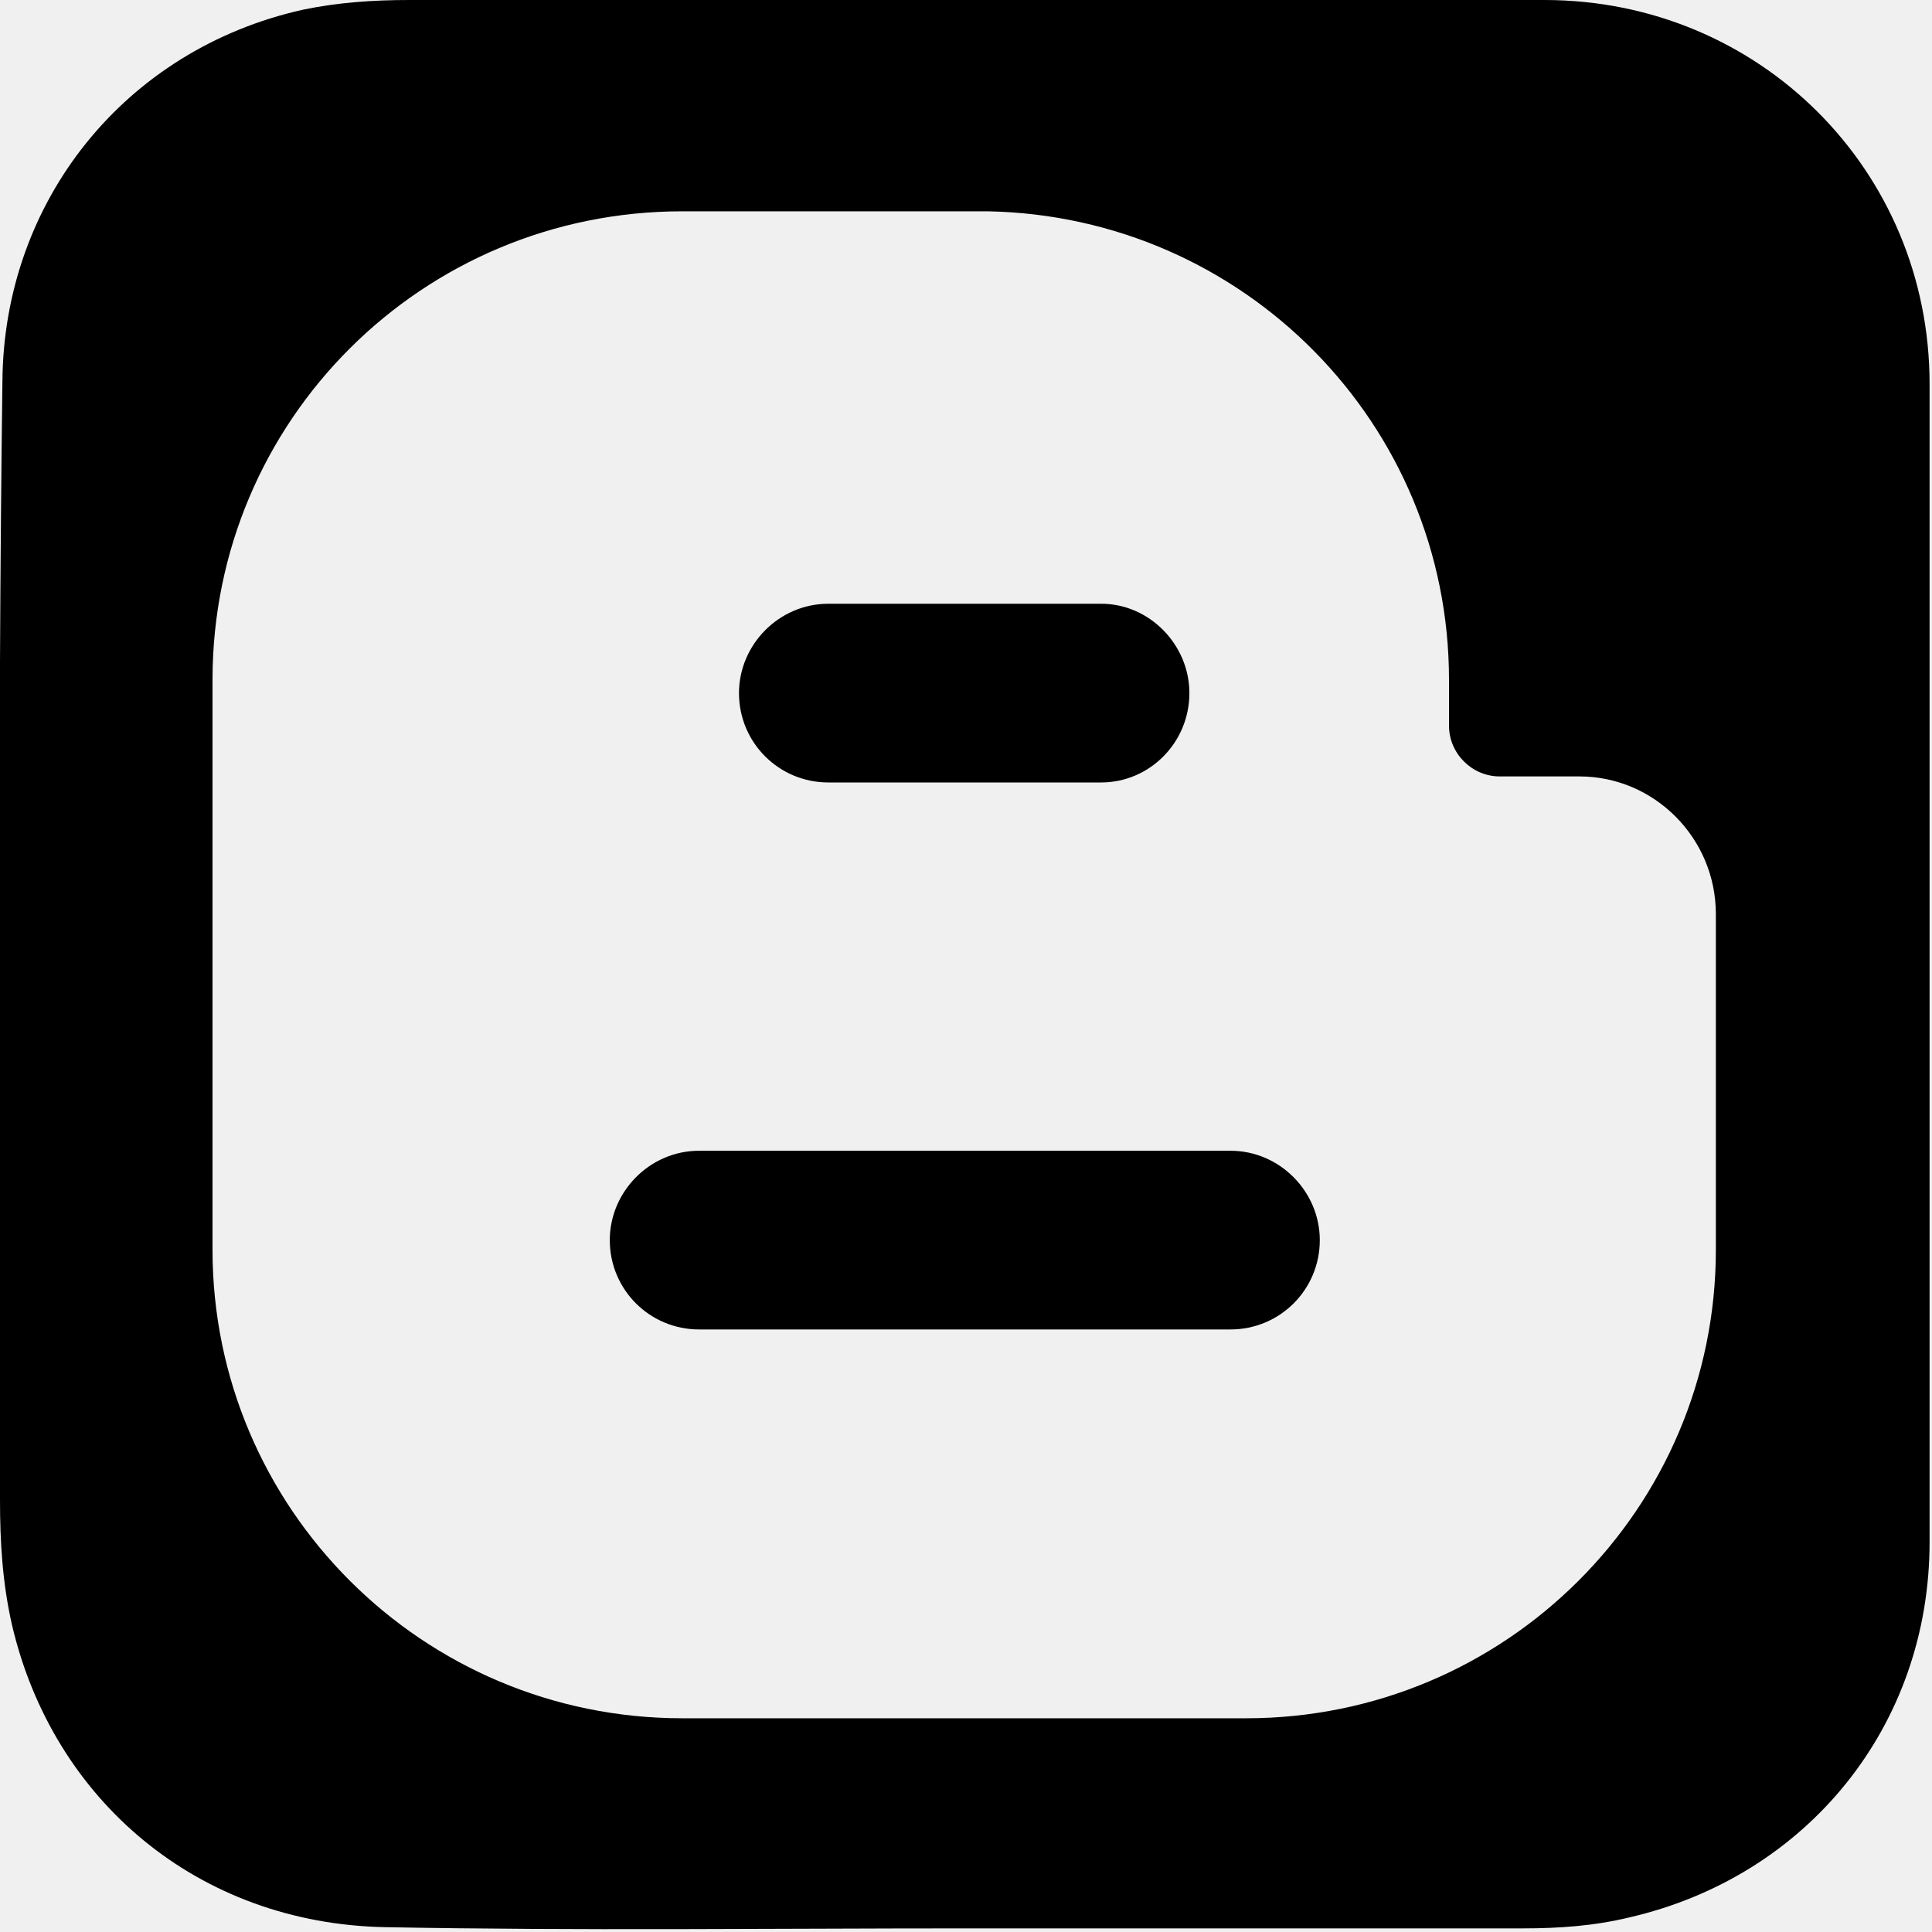
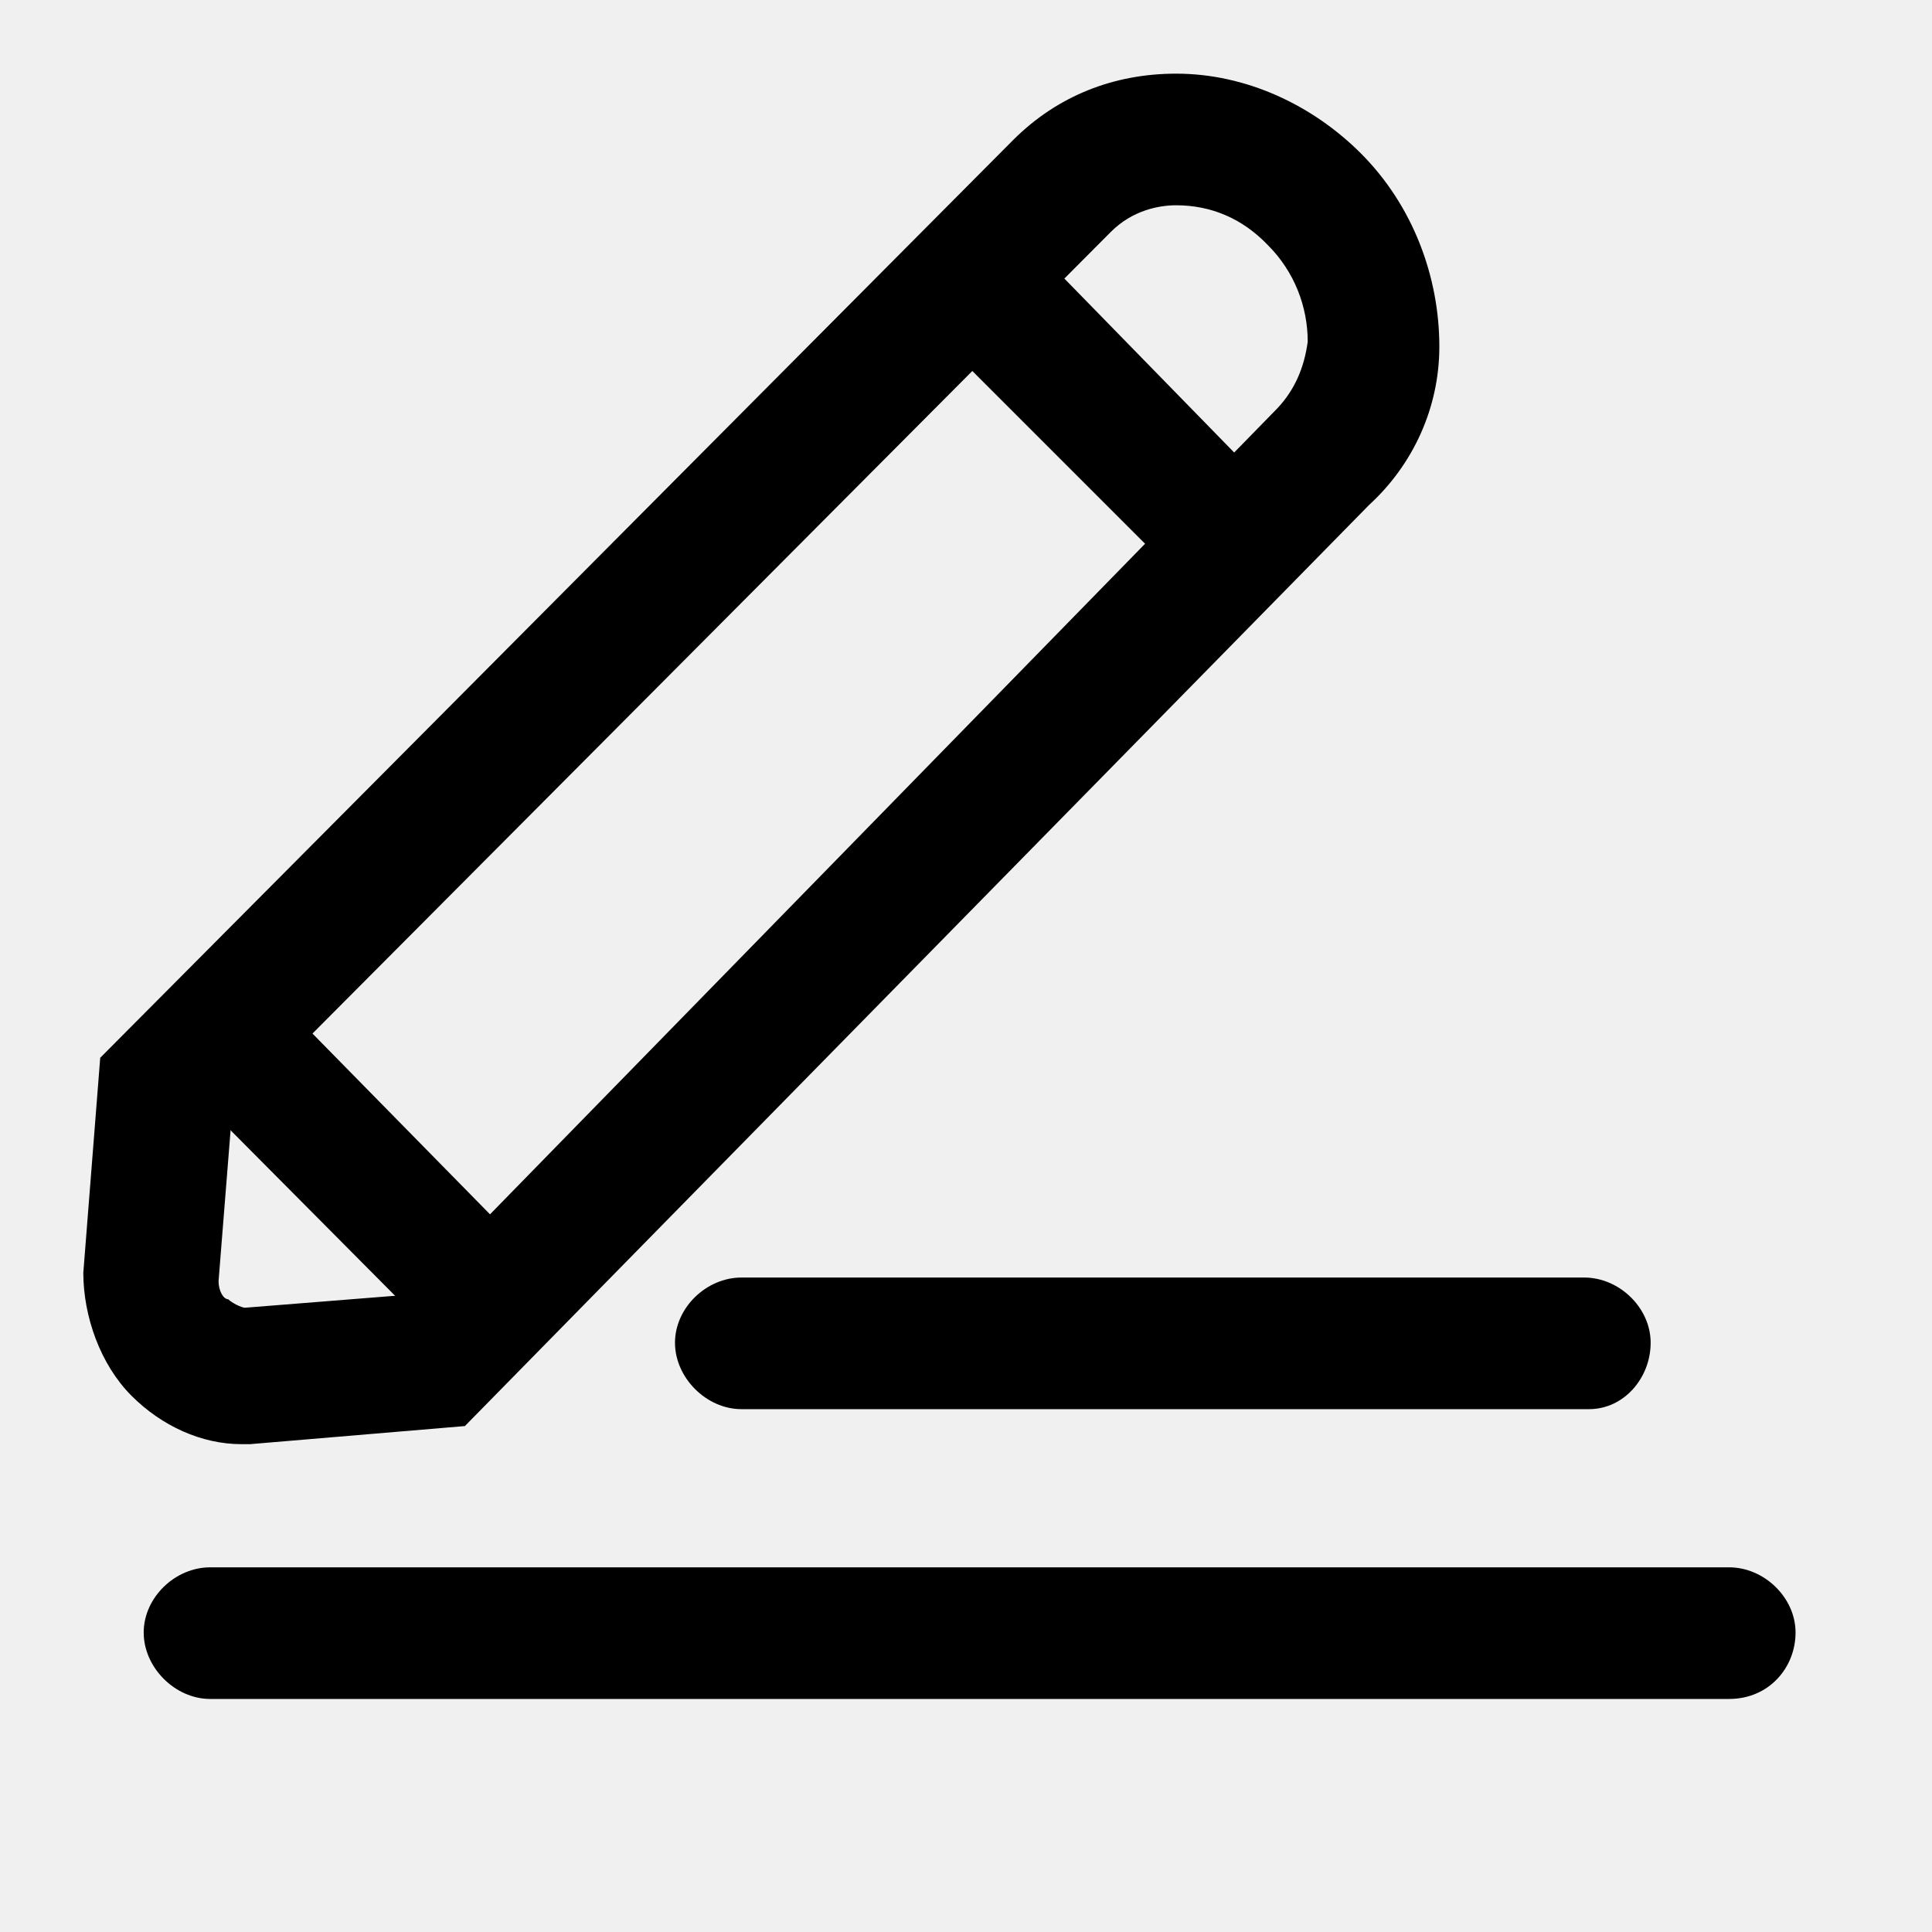
<svg xmlns="http://www.w3.org/2000/svg" width="16" height="16" viewBox="0 0 16 16" fill="none">
  <defs>
-     <clipPath id="clip84_8">
-       <rect id="博客_blogger3" width="16" height="16" fill="white" fill-opacity="0" />
+     <clipPath id="clip91_11">
+       <rect id="写" width="16" height="16" fill="white" fill-opacity="0" />
    </clipPath>
  </defs>
-   <g clip-path="url(#clip84_8)">
-     <path id="path" d="M10.19 9.53L5.79 9.53C5.38 9.53 5.05 9.87 5.05 10.27C5.05 10.68 5.38 11.01 5.79 11.01L10.19 11.01C10.6 11.01 10.93 10.68 10.93 10.27C10.93 9.87 10.6 9.53 10.19 9.53ZM6.86 6.48L9.12 6.48C9.52 6.48 9.85 6.15 9.85 5.74C9.85 5.34 9.52 5 9.12 5L6.86 5C6.45 5 6.12 5.34 6.12 5.74C6.12 6.15 6.45 6.48 6.86 6.48ZM12.79 0C9.66 0 6.52 0 3.39 0C3.09 0 2.8 0.02 2.51 0.08C1.03 0.41 0.03 1.67 0.02 3.16C-0.02 6.25 0 9.34 0 12.42C0 12.77 0.02 13.11 0.1 13.46C0.44 14.91 1.64 15.93 3.19 15.96C4.79 15.99 6.39 15.97 7.99 15.97C9.53 15.97 11.07 15.97 12.61 15.97C12.91 15.97 13.2 15.95 13.49 15.88C14.97 15.54 15.98 14.29 15.98 12.77C15.98 9.57 15.98 6.37 15.98 3.18C15.98 1.41 14.57 0 12.79 0ZM14.21 7.76L14.21 9.88L14.21 10.35C14.21 12.49 12.47 14.23 10.32 14.23L8.11 14.23L6.1 14.23L5.65 14.23C3.5 14.23 1.76 12.49 1.76 10.35L1.76 5.63C1.76 3.48 3.5 1.75 5.65 1.75L6.72 1.75L8.11 1.75L8.18 1.75C8.18 1.75 8.18 1.75 8.18 1.75C10.3 1.79 12 3.51 12 5.63L12 5.69L12 6.01C12 6.24 12.19 6.43 12.42 6.43L12.86 6.43L13.08 6.43C13.7 6.43 14.21 6.94 14.21 7.57L14.21 7.76Z" fill="currentColor" fill-opacity="1" fill-rule="nonzero" />
+   <g clip-path="url(#clip91_11)">
+     <path id="path" d="M14.32 14.07L1.74 14.07C1.45 14.07 1.19 13.81 1.19 13.52C1.19 13.23 1.45 12.98 1.74 12.98L14.32 12.98C14.61 12.98 14.87 13.23 14.87 13.52C14.87 13.81 14.65 14.07 14.32 14.07ZM13.16 11.67L6.14 11.67C5.85 11.67 5.59 11.41 5.59 11.12C5.59 10.83 5.85 10.58 6.14 10.58L13.12 10.58C13.41 10.58 13.67 10.83 13.67 11.12C13.67 11.41 13.45 11.67 13.16 11.67ZM2.5 8.47L4.14 10.14L3.41 10.87L1.78 9.23L2.5 8.47ZM8.72 2.21L10.36 3.89L9.59 4.61L7.96 2.98L8.72 2.21Z" fill="currentColor" fill-opacity="1" fill-rule="nonzero" />
+     <path id="path" d="M2 11.96C1.67 11.96 1.34 11.81 1.09 11.56C0.83 11.3 0.69 10.9 0.69 10.54L0.83 8.76L8.39 1.16C8.76 0.79 9.23 0.61 9.74 0.61C10.32 0.61 10.87 0.87 11.27 1.27C11.7 1.7 11.92 2.29 11.92 2.87C11.92 3.38 11.7 3.85 11.34 4.18L3.85 11.81L2.07 11.96L2 11.96ZM1.92 9.23L1.81 10.61C1.81 10.69 1.85 10.76 1.89 10.76C1.92 10.79 2 10.83 2.03 10.83L3.41 10.72L10.58 3.38C10.72 3.23 10.8 3.05 10.83 2.83C10.83 2.54 10.72 2.25 10.5 2.03C10.29 1.81 10.03 1.7 9.74 1.7C9.6 1.7 9.38 1.74 9.2 1.92L1.92 9.23Z" fill="currentColor" fill-opacity="1" fill-rule="nonzero" />
  </g>
</svg>
